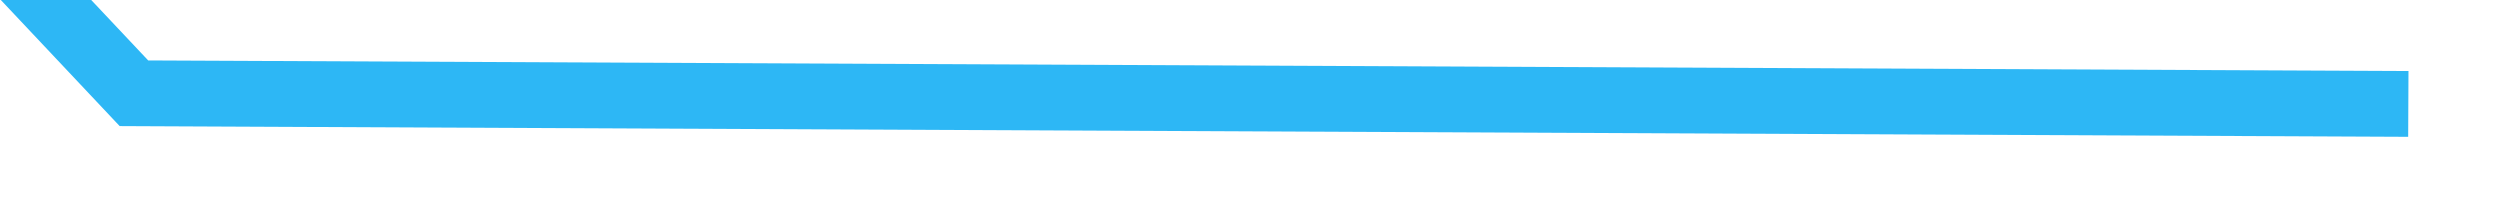
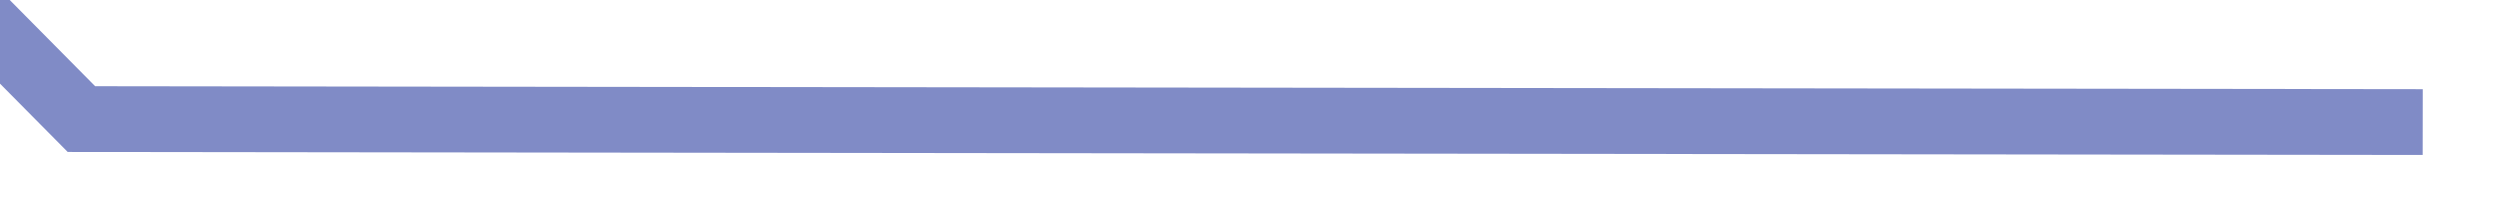
- <svg xmlns="http://www.w3.org/2000/svg" version="1.1" width="76px" height="6px" preserveAspectRatio="xMinYMid meet" viewBox="1248 2037  76 4">
-   <g transform="matrix(0.8571673 0.5150381 -0.5150381 0.8571673 1233.845 -371.1031 )">
-     <path d="M 0 89.333  L 62.368 88  L 129.138 116  L 197.376 64.667  L 258.276 82.667  L 330.183 0.667  L 391.083 92  L 456.386 94  L 524.624 147.333  L 590.661 129.333  L 661.833 149.333  L 721.266 114  " stroke-width="2" stroke="#2db7f5" fill="none" transform="matrix(1 0 0 1 595 1907 )" />
+ <svg xmlns="http://www.w3.org/2000/svg" version="1.1" width="76px" height="6px" preserveAspectRatio="xMinYMid meet" viewBox="1244 1987  76 4">
+   <g transform="matrix(0.9998477 -0.01745241 0.01745241 0.9998477 -34.51758 22.67692 )">
+     <path d="M 0 140.667  L 66.761 128  L 132.055 118.667  L 195.148 86  L 264.843 86  L 329.403 43.333  L 387.361 92  L 454.122 94.667  L 522.35 109.333  L 592.779 0.667  L 651.47 62  L 722.633 63.333  " stroke-width="2" stroke="#808bc6" fill="none" transform="matrix(1 0 0 1 595 1927 )" />
  </g>
</svg>
